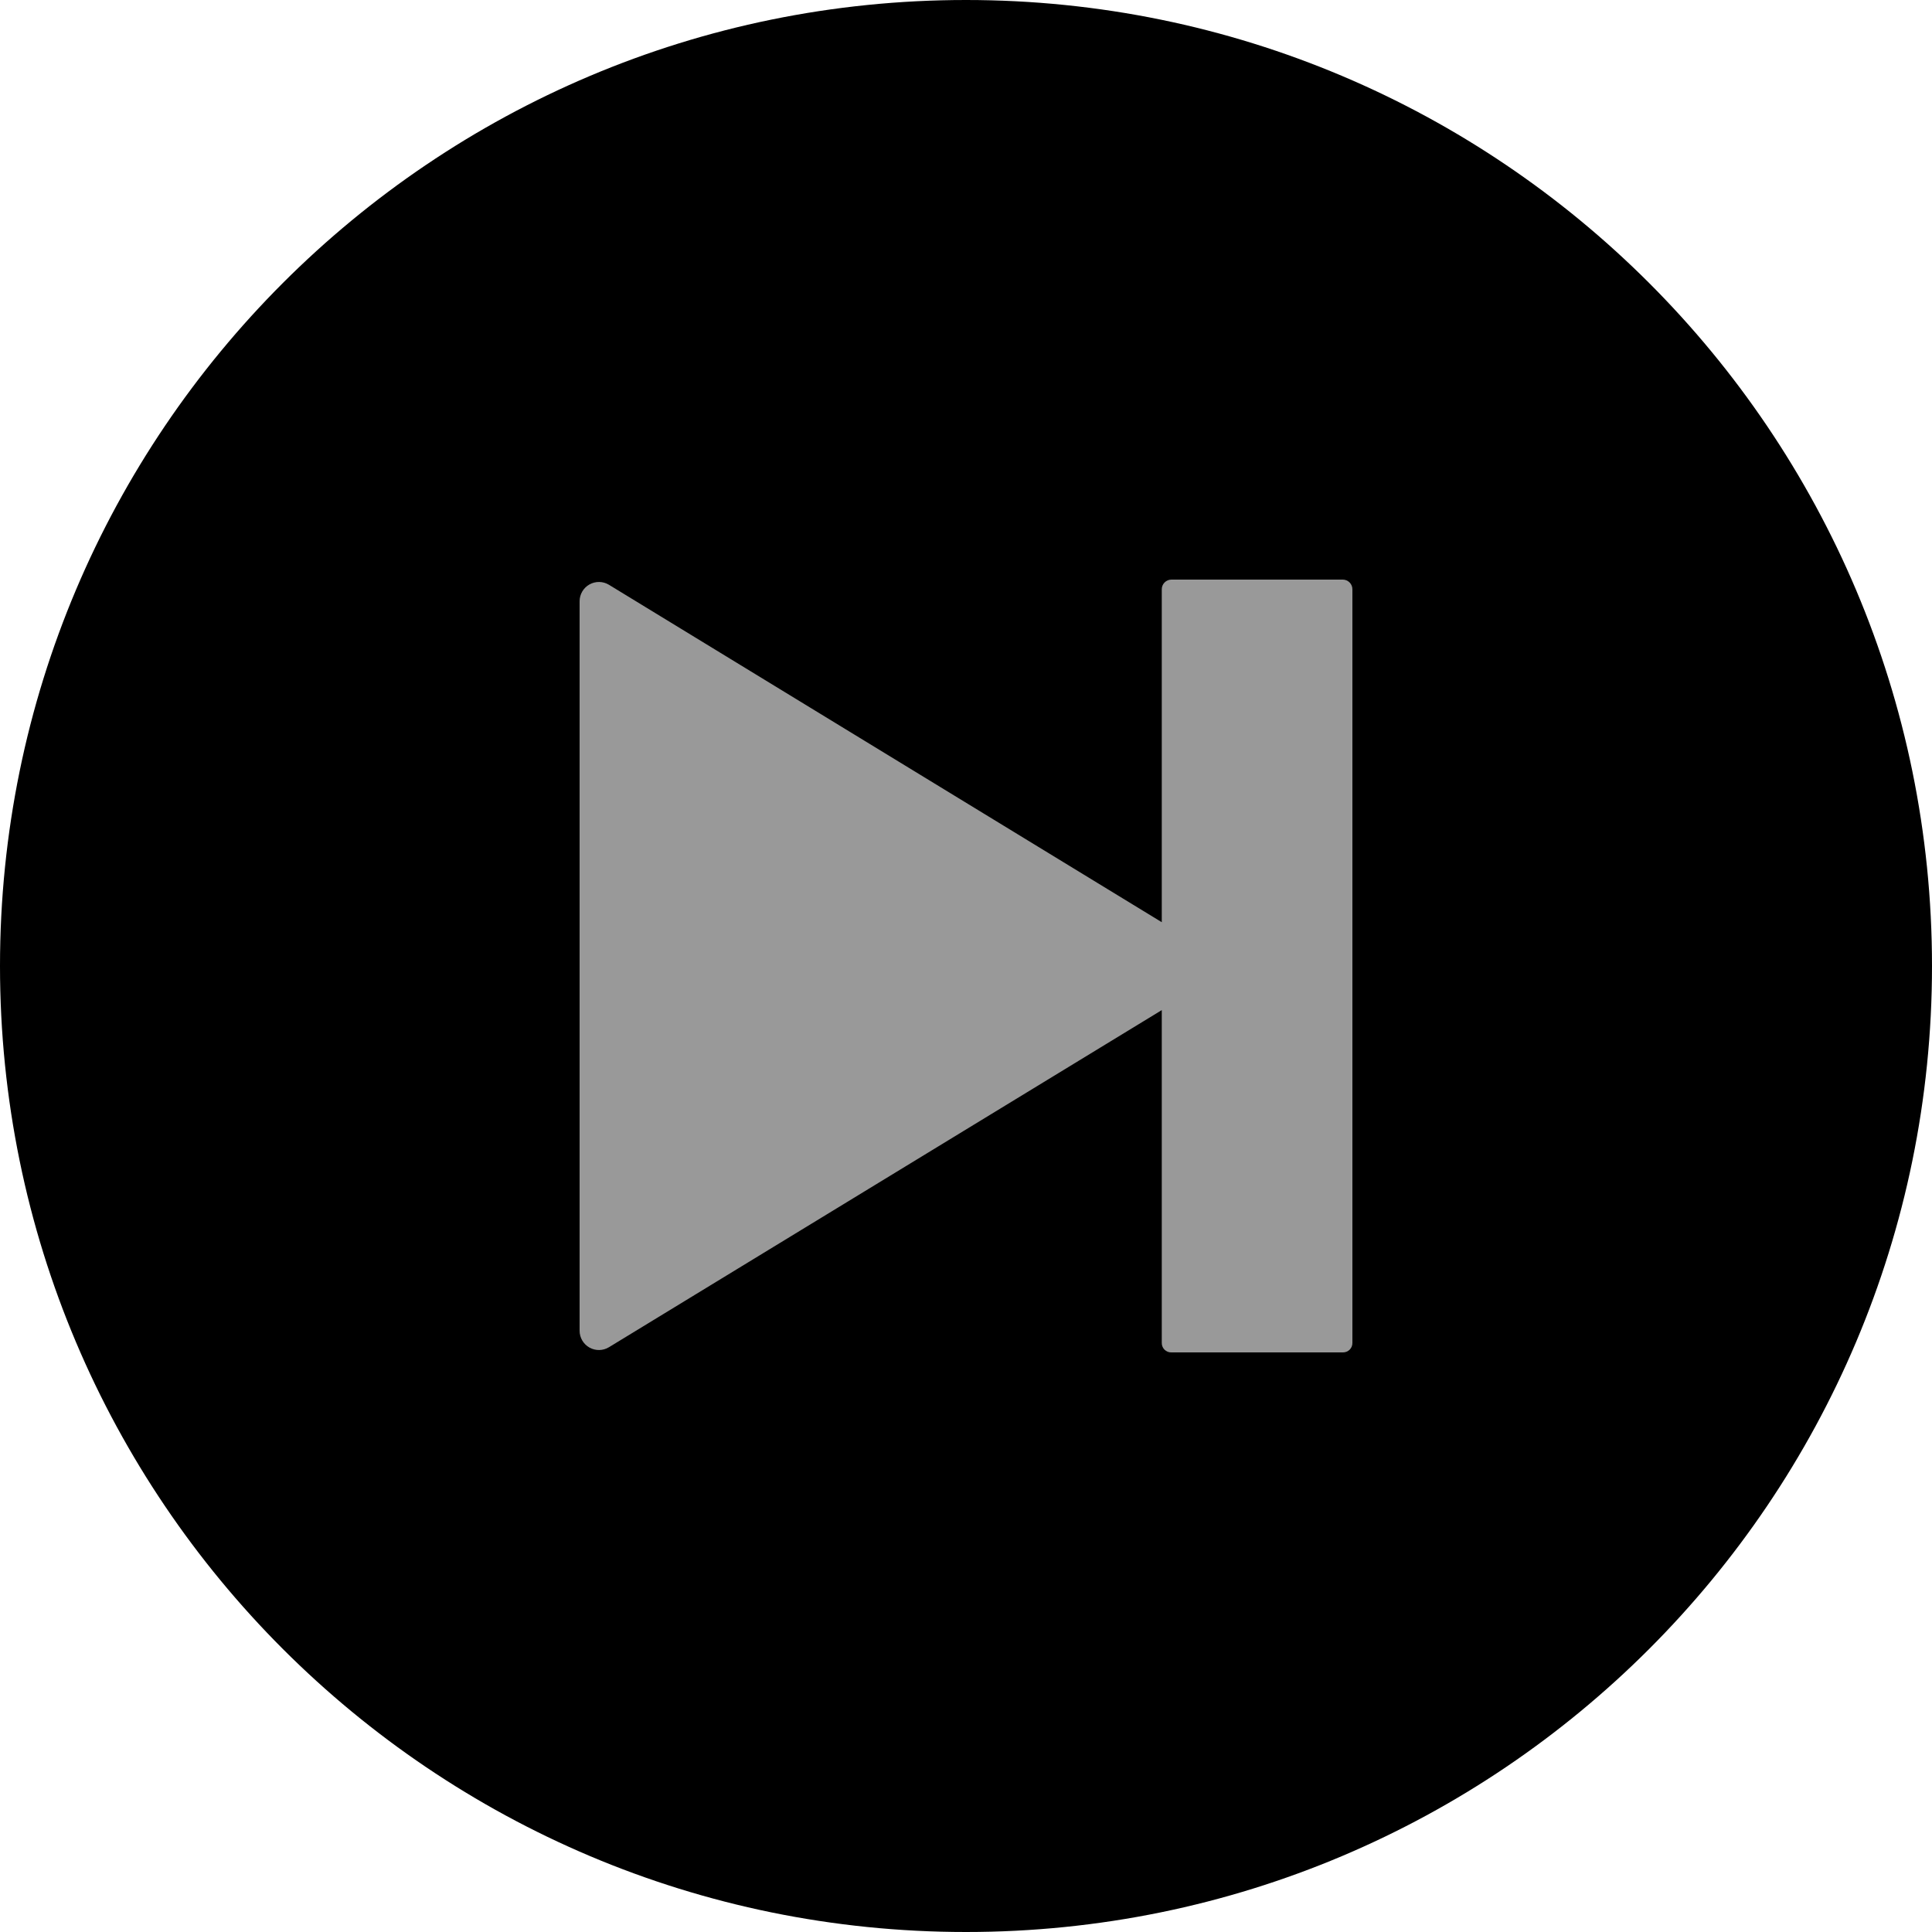
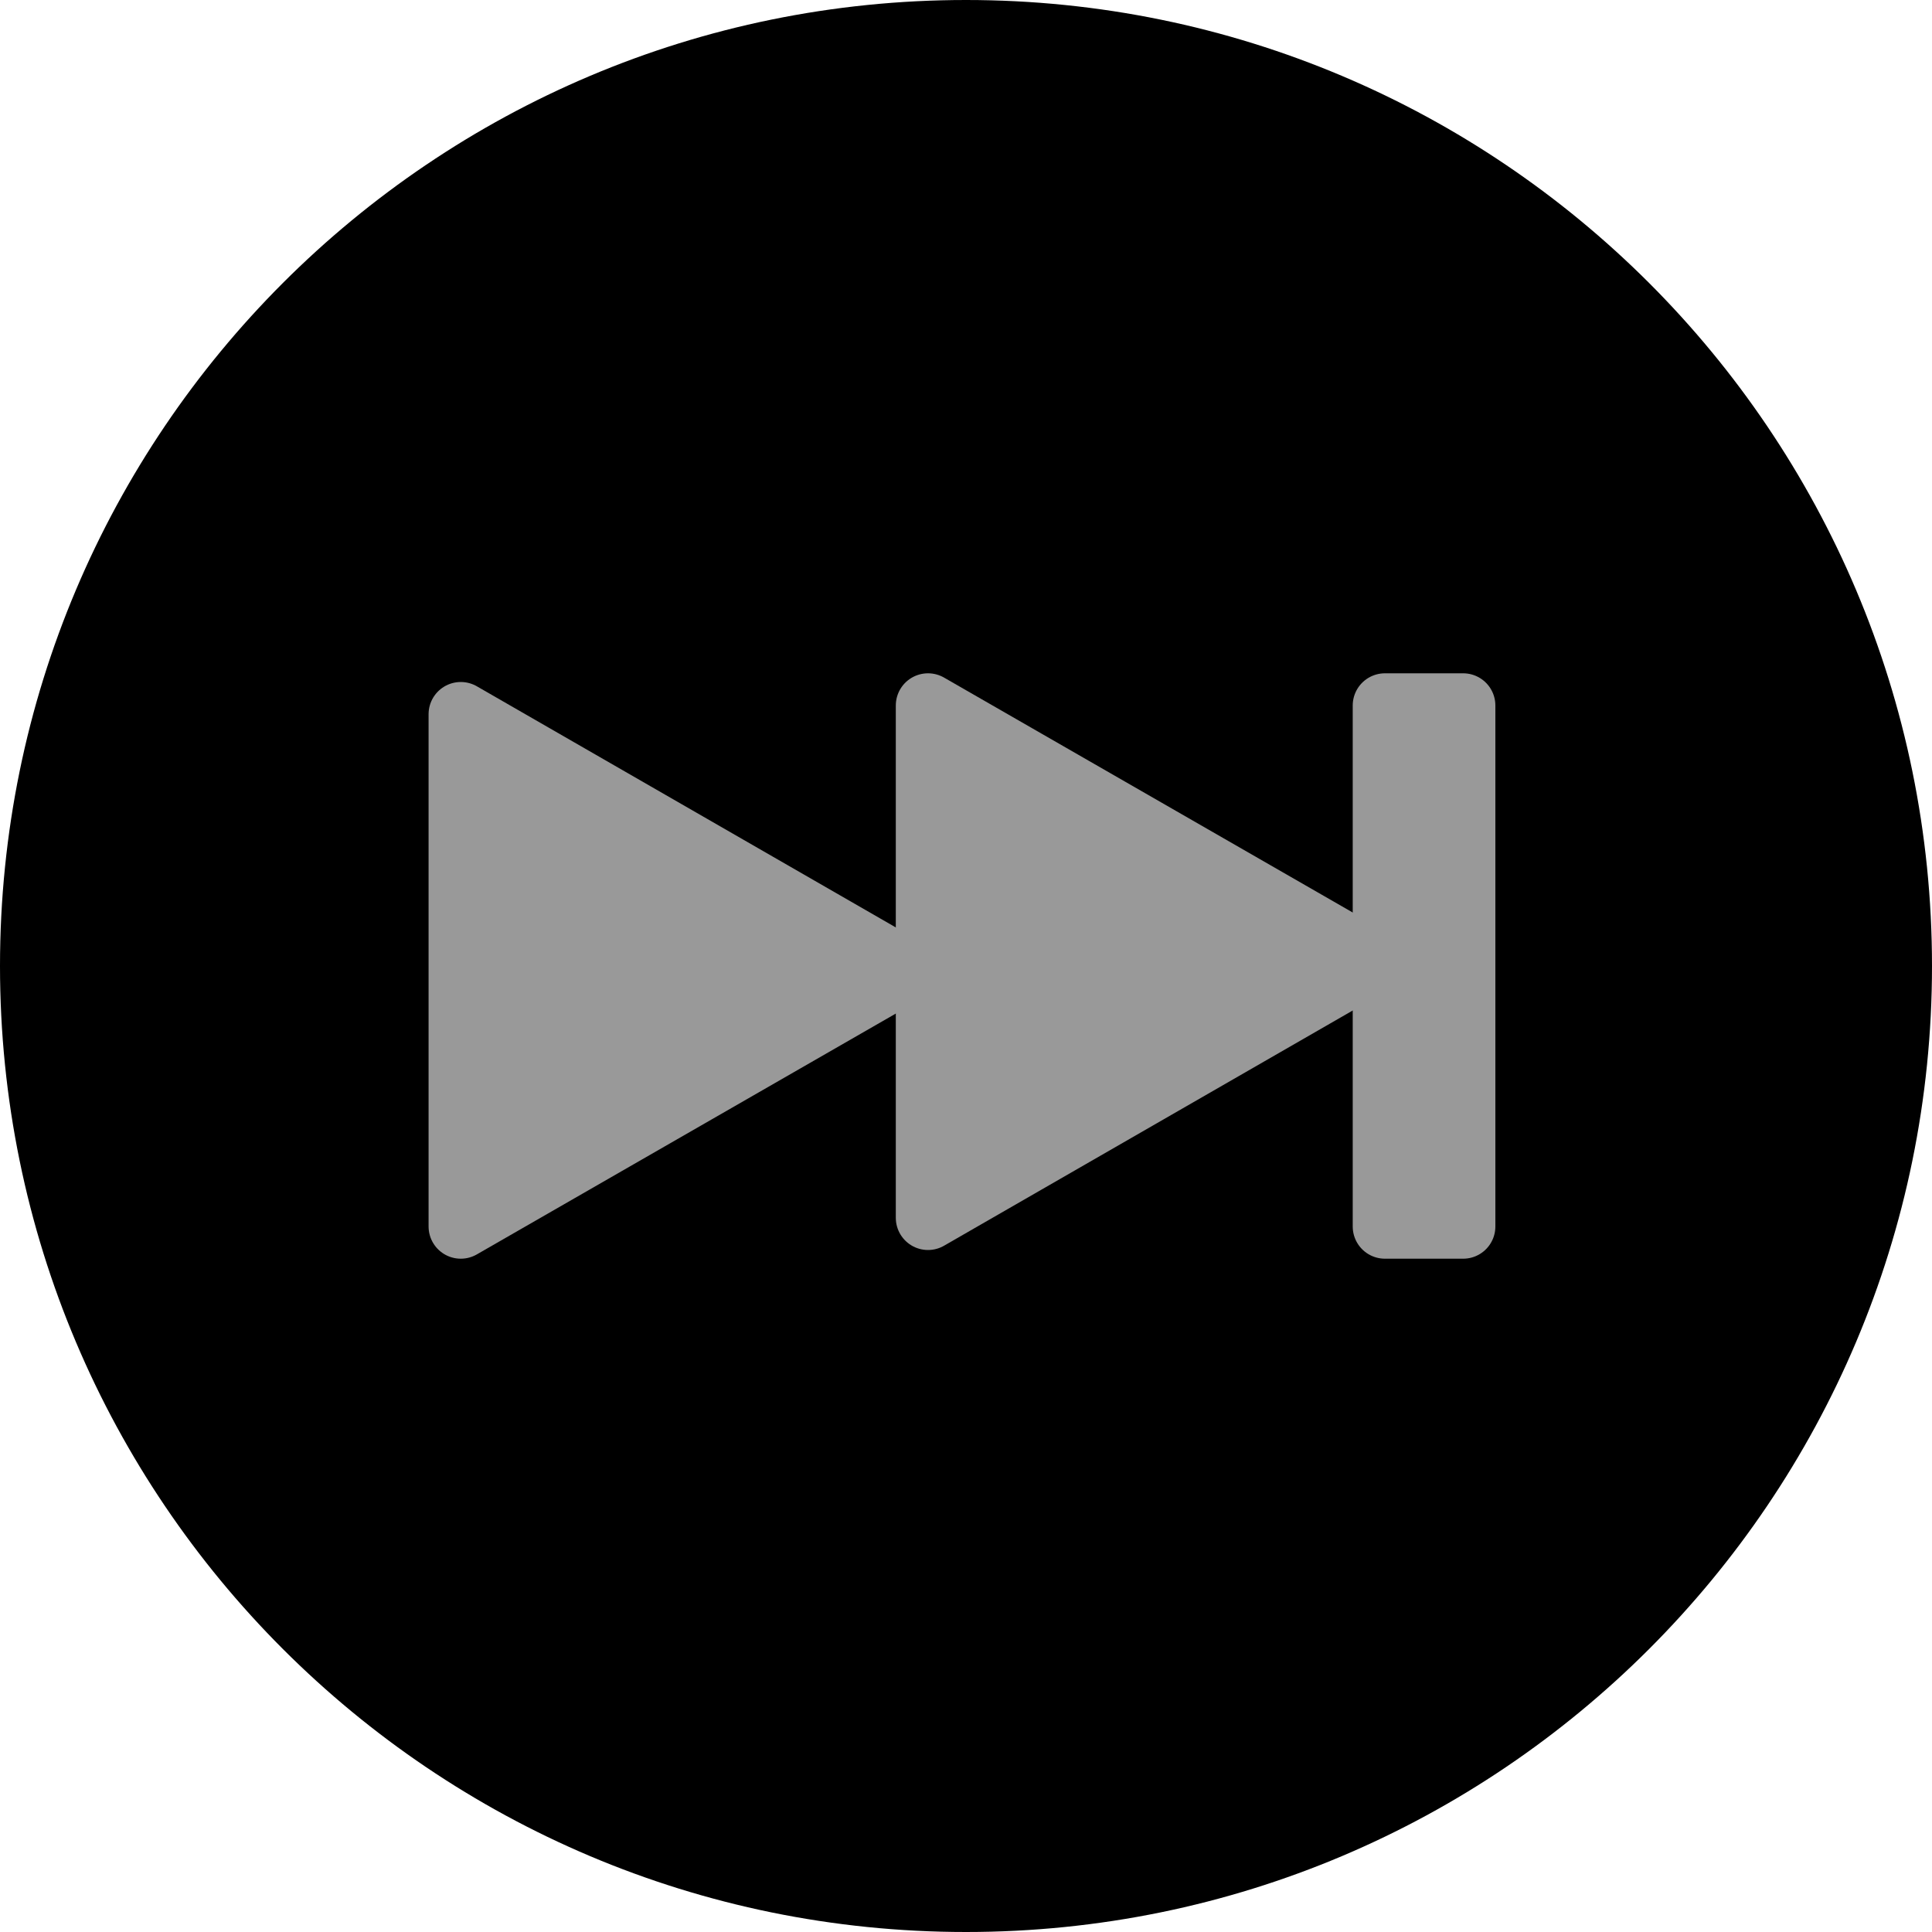
<svg xmlns="http://www.w3.org/2000/svg" id="working" viewBox="0 0 60 60">
  <defs>
-     <style>.cls-1{fill:#999;}</style>
+     <style>.cls-1{fill:#999;stroke:#999;stroke-linecap:round;stroke-linejoin:round;stroke-width:2px;}</style>
  </defs>
  <circle cx="30" cy="30" r="30" />
-   <path class="cls-1" d="M36.08,18.3V28.64L18.91,18.16a.6.6,0,0,0-.91.51V41.33a.6.6,0,0,0,.91.51L36.08,31.37V41.7a.29.29,0,0,0,.3.3H41.7a.29.29,0,0,0,.3-.3V18.3a.3.3,0,0,0-.3-.3H36.38A.3.3,0,0,0,36.08,18.3Z" />
+   <polygon class="cls-1" points="28.14 30.14 14.31 38.09 14.31 22.18 28.14 30.14" />
+   <polygon class="cls-1" points="42.65 29.86 28.82 37.82 28.82 21.91 42.65 29.86" />
+   <rect class="cls-1" x="43.01" y="21.91" width="2.43" height="16.18" />
</svg>
